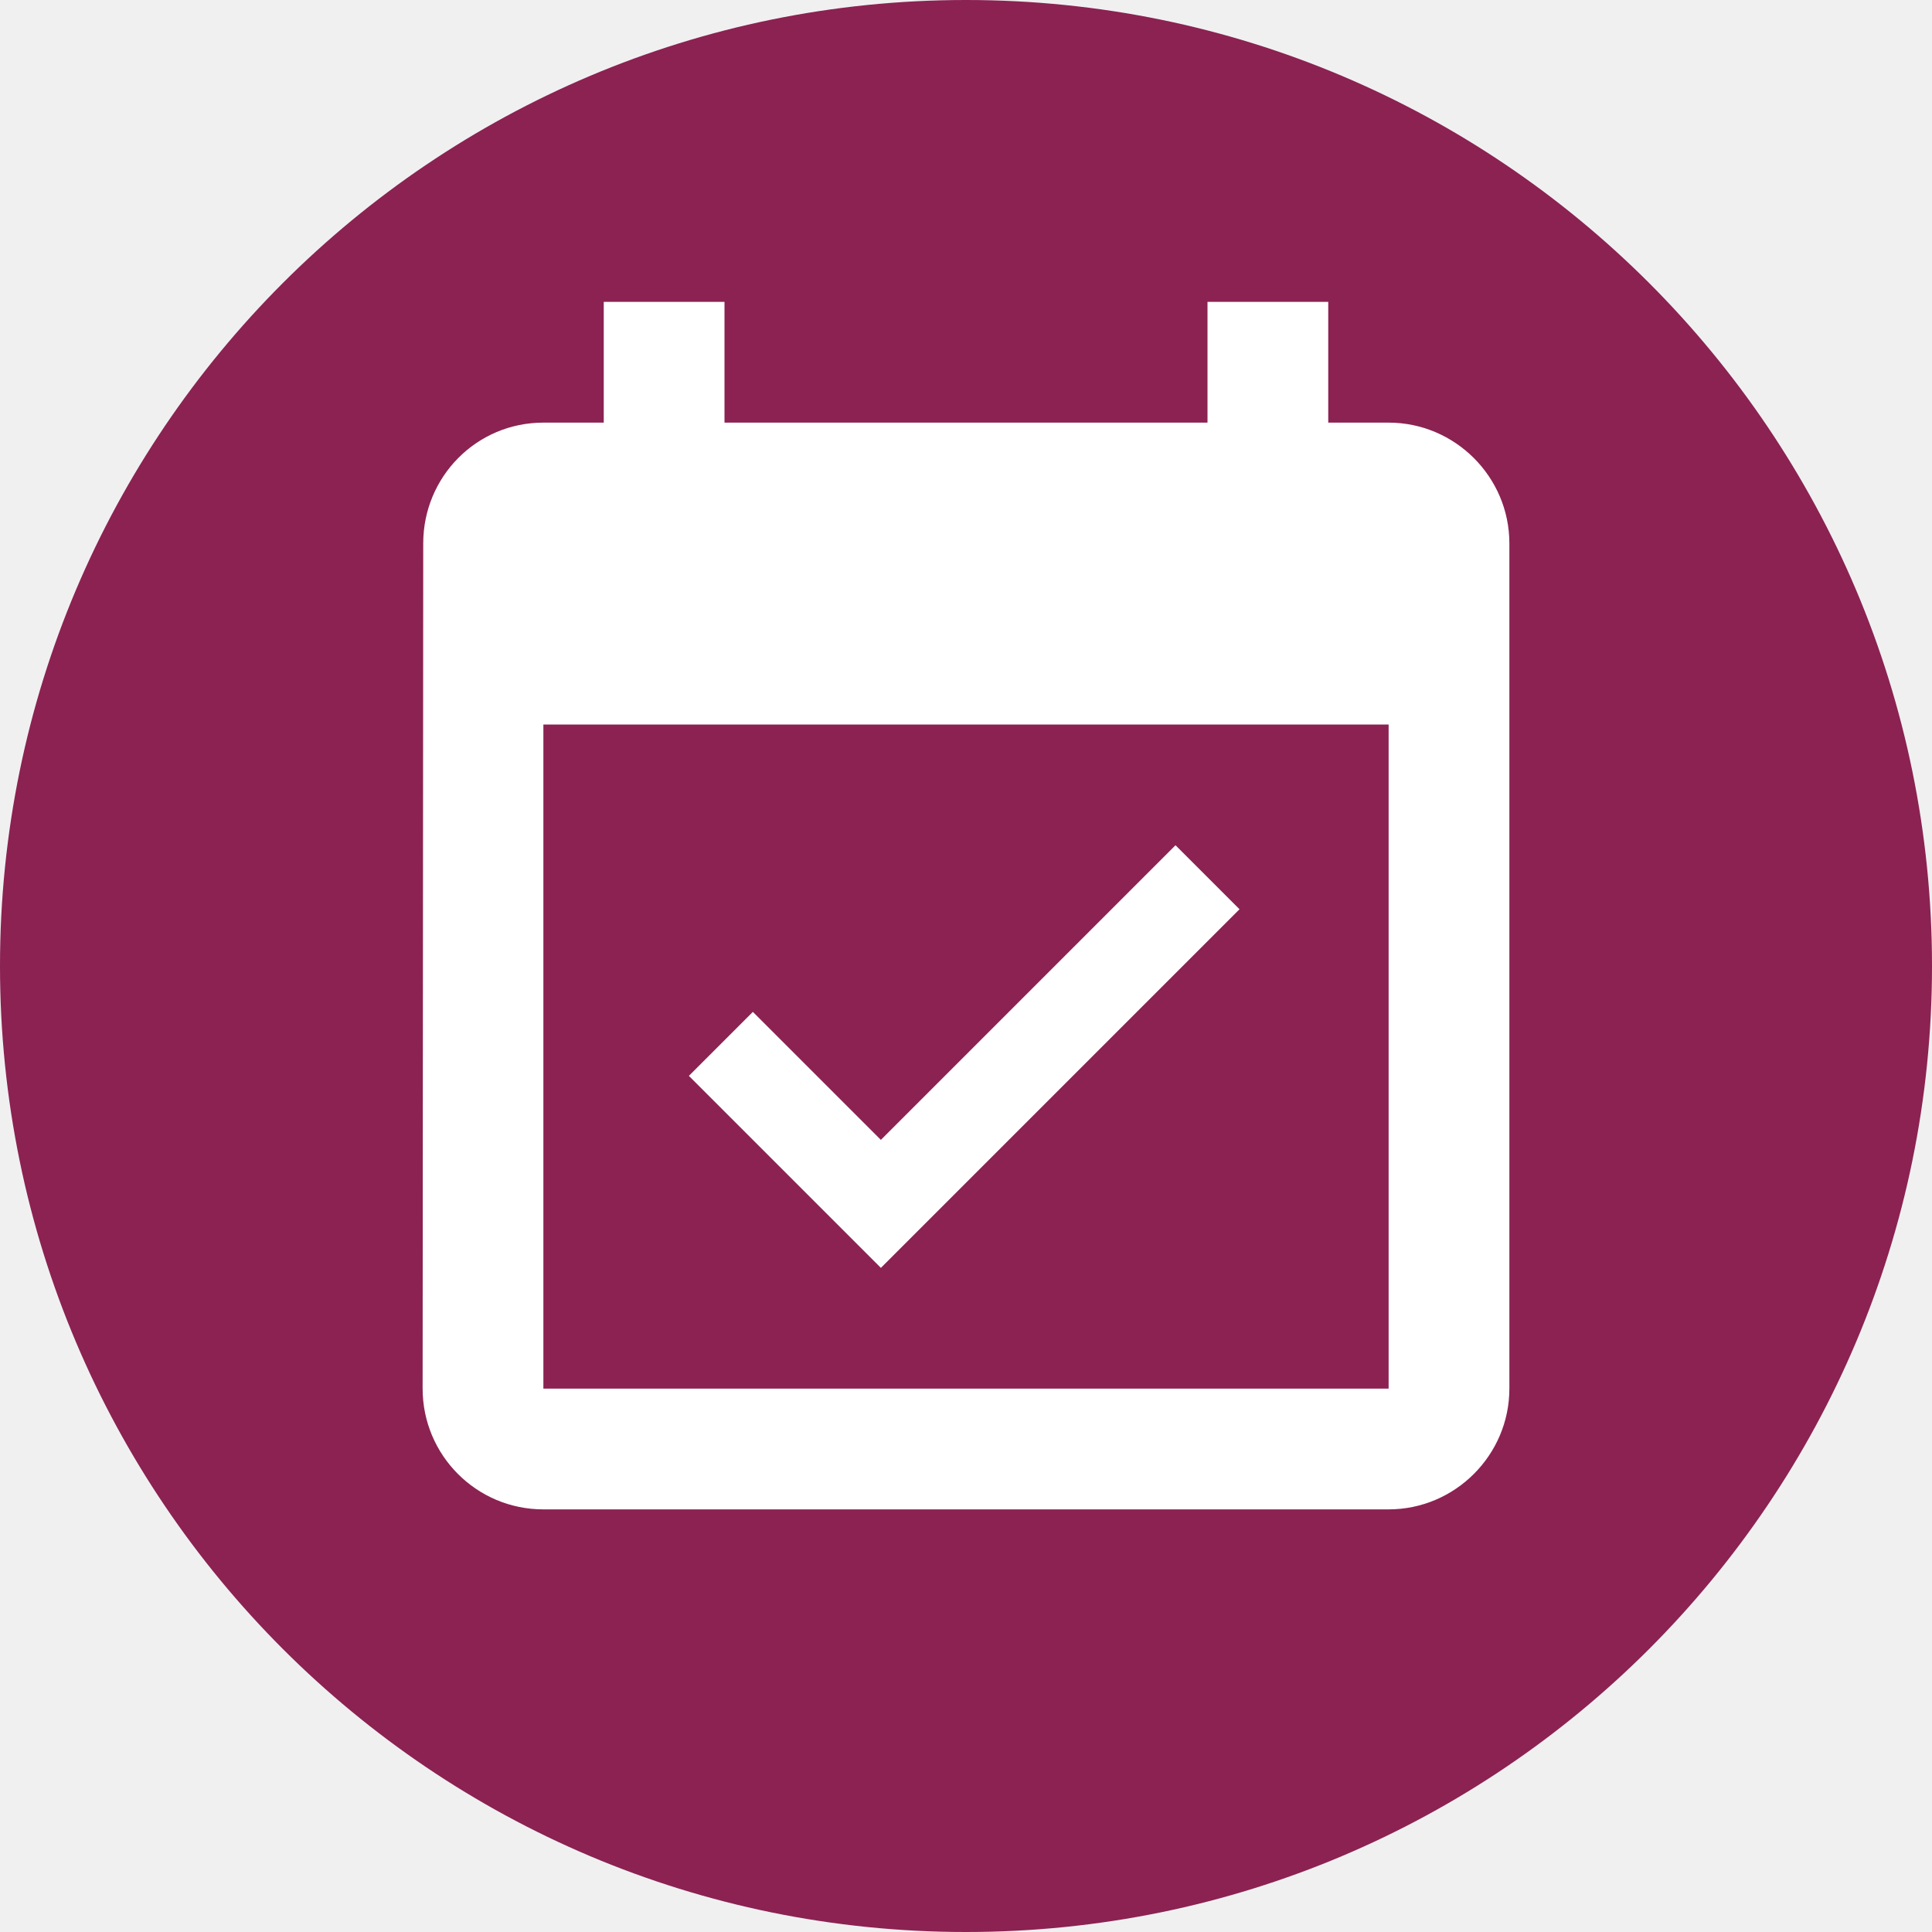
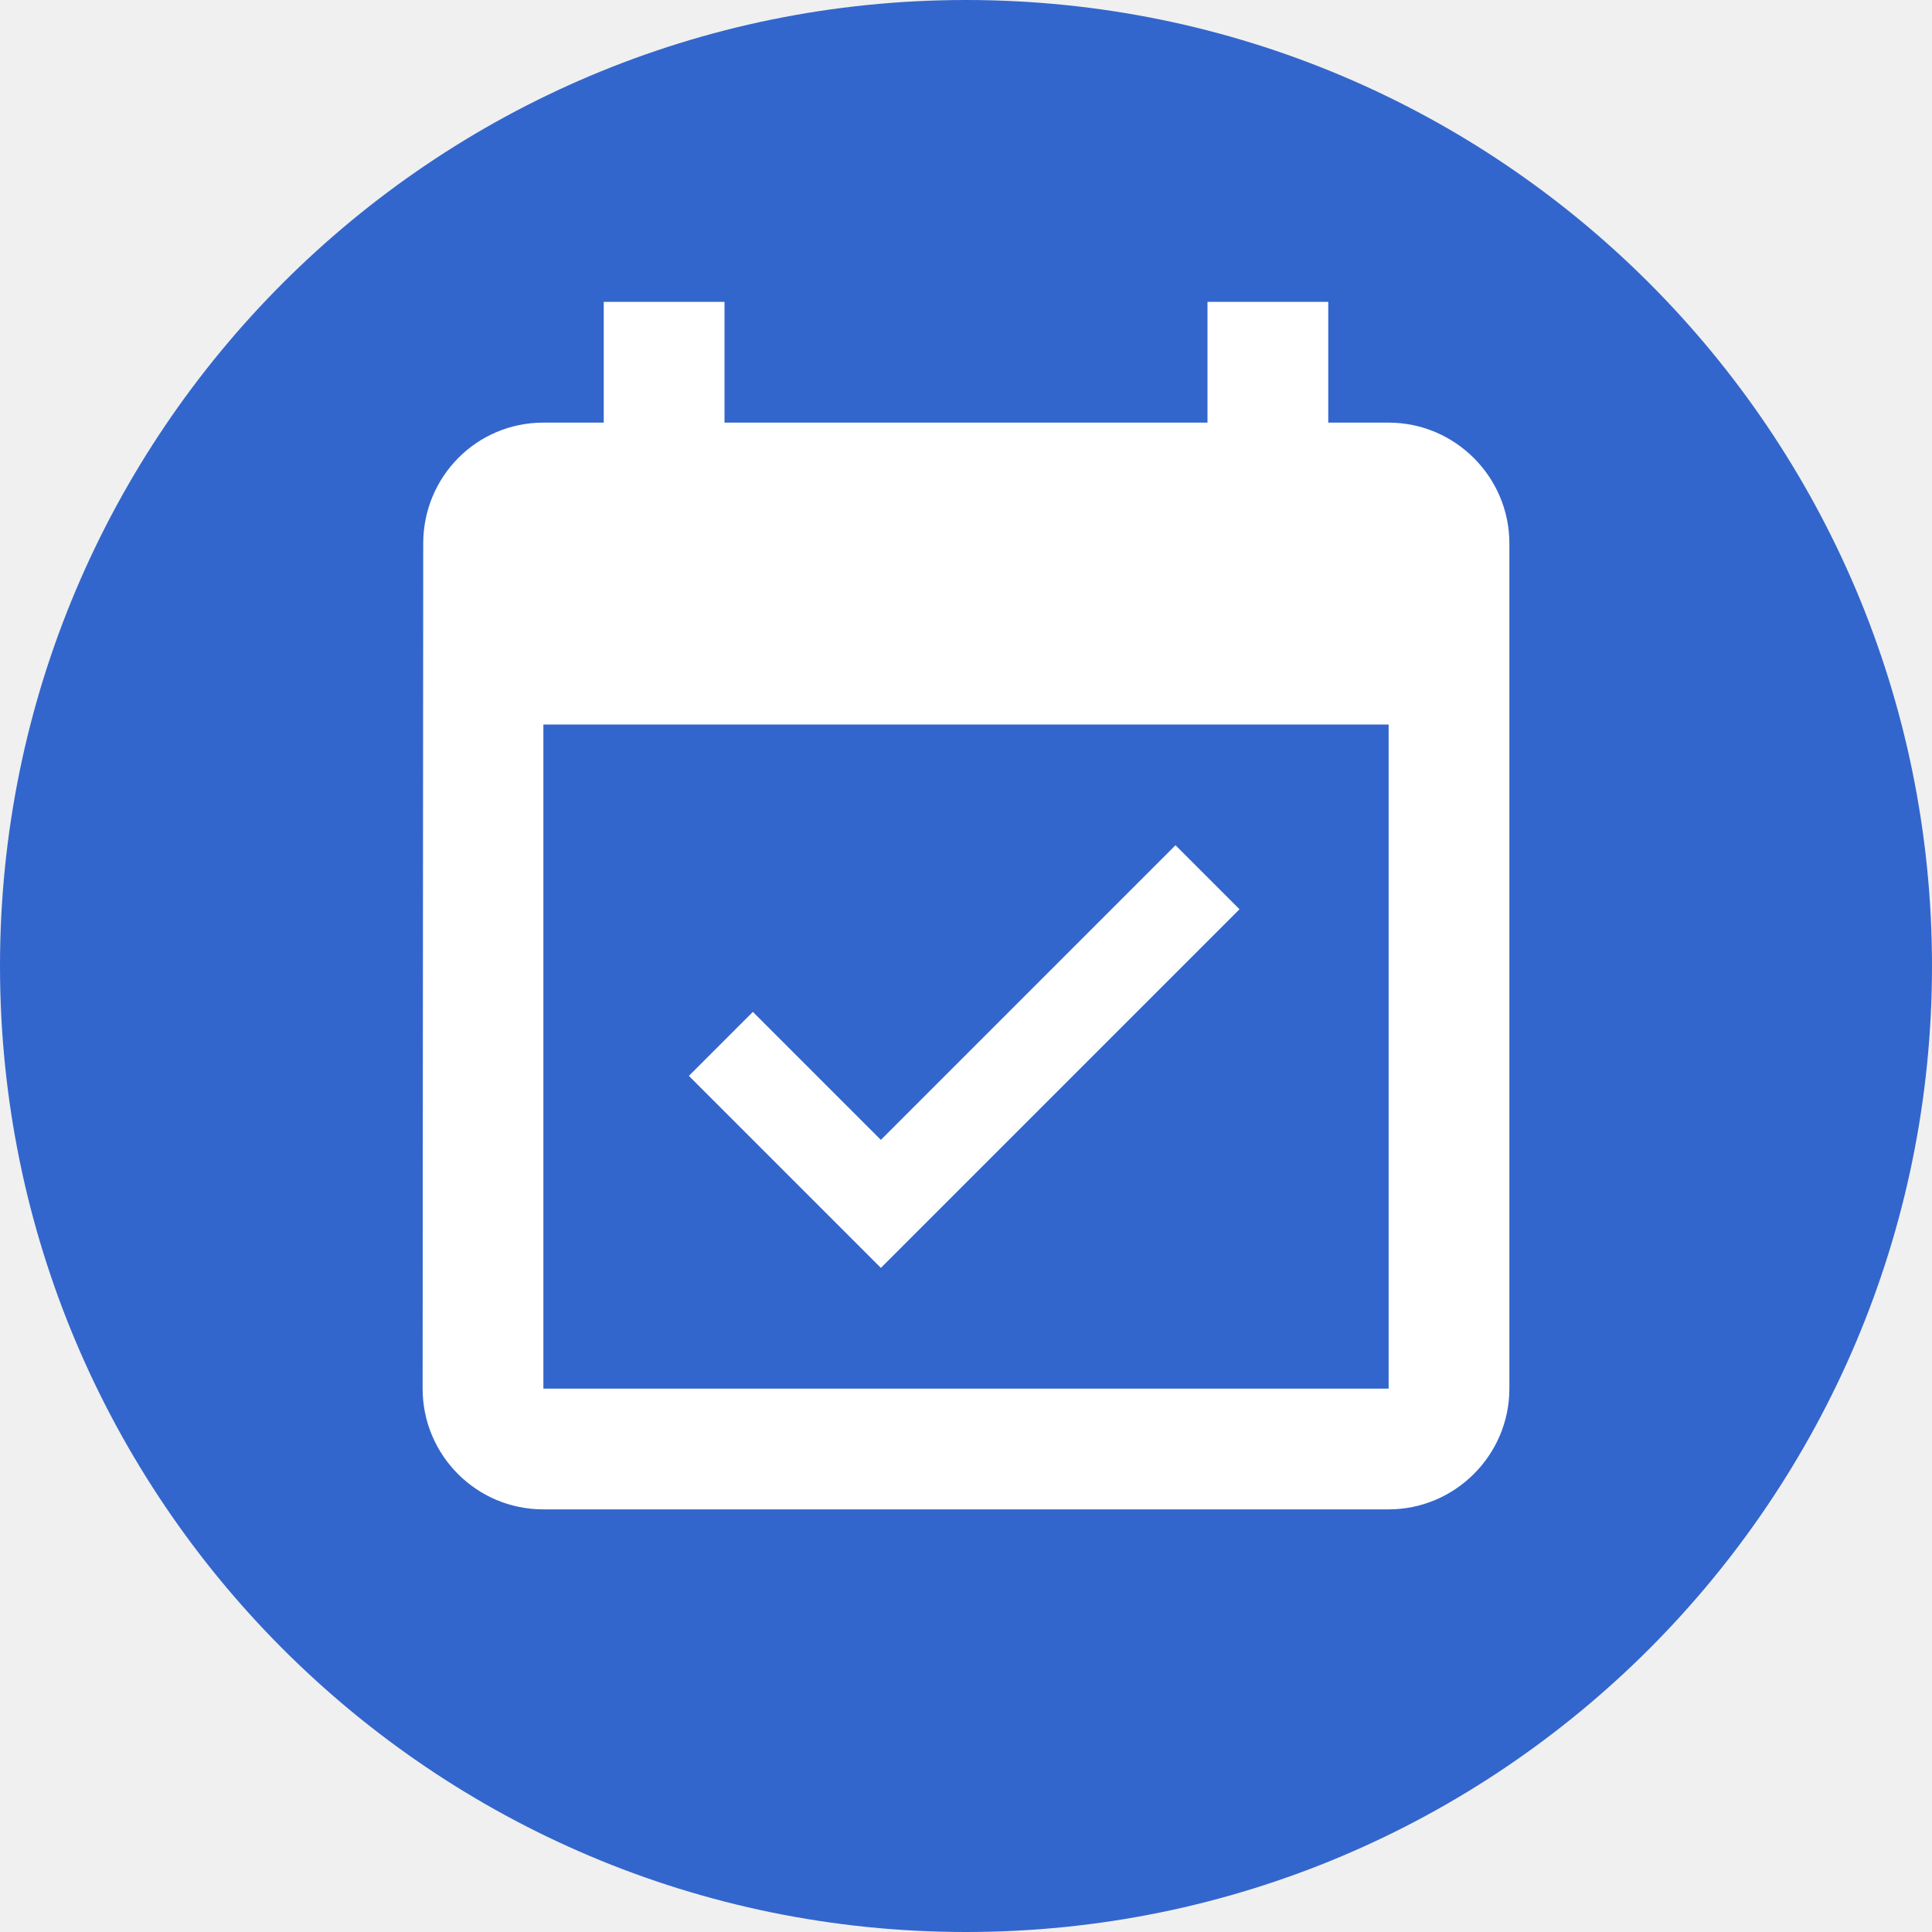
<svg xmlns="http://www.w3.org/2000/svg" viewBox="0 0 24 24" width="48" height="48">
-   <circle cx="12" cy="12" r="12" fill="#8B2252" />
+   <circle cx="12" cy="12" r="12" fill="#3366cc" />
  <path fill="white" transform="scale(0.75) translate(4,4)" d="M16.53 11.06 15.47 10l-4.88 4.88-2.12-2.12-1.06 1.06L10.59 17zM19 3h-1V1h-2v2H8V1H6v2H5c-1.11 0-1.99.9-1.99 2L3 19c0 1.1.89 2 2 2h14c1.1 0 2-.9 2-2V5c0-1.1-.9-2-2-2m0 16H5V8h14z" />
</svg>
